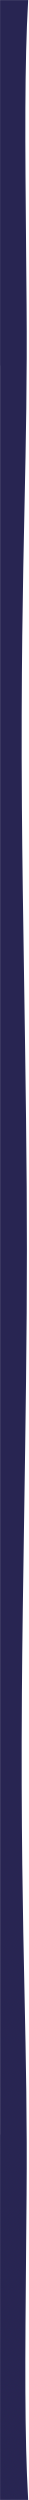
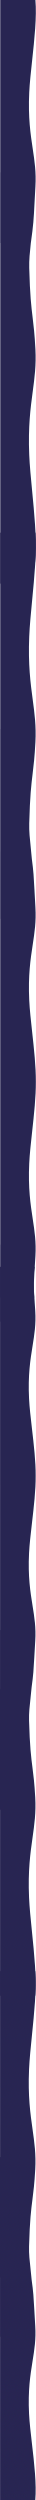
- <svg xmlns="http://www.w3.org/2000/svg" width="297" height="26368" viewBox="0 0 297 26368" fill="none">
-   <path fill-rule="evenodd" clip-rule="evenodd" d="M0.864 3855.05H0.484V0.994H296.998C258.212 695.877 264.801 1445.89 275.892 2708.26L275.893 2708.38L275.895 2708.68L275.902 2709.48L275.902 2709.49C277.287 2867.15 278.742 3032.8 280.188 3207.33C286.772 4002.31 273.506 4632.52 258.787 5331.78L258.787 5331.78C241.288 6163.1 221.735 7092.02 231.038 8511.47C234.482 9036.91 244.115 9671.08 254.213 10335.8C268.866 11300.4 284.496 12329.4 283.612 13184C284.496 14038.6 268.866 15067.6 254.213 16032.2C244.115 16696.9 234.482 17331.1 231.038 17856.5C221.735 19276 241.288 20204.9 258.787 21036.2C273.506 21735.5 286.772 22365.7 280.188 23160.7C278.742 23335.2 277.287 23500.9 275.902 23658.5L275.895 23659.3L275.893 23659.6L275.892 23659.7C264.801 24922.1 258.212 25672.1 296.997 26367H0.484V22513H0.864V13728.6H0.864V3855.05Z" fill="#282552" />
+ <svg xmlns="http://www.w3.org/2000/svg" width="337" height="23465" viewBox="0 0 337 23465" fill="none">
+   <path fill-rule="evenodd" clip-rule="evenodd" d="M1.887 11682.4H2.334V10242.7H2.334V8624.48H1.879V7992.81H2.001V6843.19H2.33V4999.34H332.618C345.846 5174.06 322.926 5412.49 301.736 5632.92L301.735 5632.92C289.802 5757.06 278.417 5875.49 274.347 5973.61C263.352 6238.69 286.461 6412.16 307.142 6567.41C324.537 6697.99 340.215 6815.68 332.434 6964.14C324.914 7107.6 315.46 7185.76 306.157 7262.67C293.54 7366.97 281.202 7468.97 274.347 7728.4C272.398 7802.19 280.151 7875.17 288.018 7949.22C291.858 7985.38 295.726 8021.79 298.505 8058.66C314.569 8179.76 317.526 8237.74 323.315 8351.25V8351.26L323.315 8351.26C325.594 8395.93 328.31 8449.21 332.437 8518.31C340.219 8648.6 324.541 8751.89 307.146 8866.49C286.465 9002.74 263.356 9154.99 274.351 9387.62C278.421 9473.74 289.806 9577.68 301.739 9686.62L301.74 9686.62C319.046 9844.62 337.507 10013.2 336.486 10153.2C337.557 10293.3 319.071 10462 301.743 10620.2L301.743 10620.2C289.81 10729.2 278.425 10833.1 274.355 10919.2C263.36 11151.9 286.469 11304.1 307.15 11440.4C324.545 11555 340.223 11658.3 332.441 11788.5C330.729 11817.2 329.005 11844.4 327.364 11870.3C319.144 12000.1 313.017 12096.8 320.896 12179H1.887V11682.4Z" fill="#282552" />
+   <path fill-rule="evenodd" clip-rule="evenodd" d="M2.334 1618.21H1.879V2280.75H2.653V5476.99C57.191 5492.55 118.939 5500.9 188.707 5500.9C387.403 5500.9 341.519 5023.6 301.735 4609.75C289.802 4485.61 278.417 4367.18 274.347 4269.06C263.352 4003.98 286.461 3830.51 307.142 3675.27C324.537 3544.68 340.215 3426.99 332.434 3278.53C324.914 3135.07 315.46 3056.91 306.156 2980C293.54 2875.7 281.202 2773.7 274.347 2514.27C272.398 2440.49 280.151 2367.5 288.018 2293.45C288.467 2289.22 288.917 2284.98 289.365 2280.75H289.378C313.668 2109.37 316.568 2051.79 323.315 1917.83V1917.83V1917.83C325.594 1872.6 328.31 1818.66 332.437 1748.7C340.219 1616.78 324.541 1512.2 307.146 1396.17C286.465 1258.22 263.356 1104.08 274.351 868.538C278.421 781.347 289.806 676.115 301.739 565.81L301.74 565.808C323.059 368.75 346.129 155.501 332.377 0H2.334V1618.21Z" fill="#282552" />
+   <path fill-rule="evenodd" clip-rule="evenodd" d="M0.23 12405H0.678V13937H0.679V15300H0.225V15854.9L0 15855V16986.4H0.674V18732H330.965C344.194 18566.6 321.273 18340.9 300.083 18132.2C288.149 18014.6 276.764 17902.5 272.694 17809.6C261.699 17558.7 284.808 17394.4 305.489 17247.5C322.884 17123.8 338.562 17012.4 330.781 16871.9C323.261 16736 313.807 16662 304.503 16589.2C291.887 16490.5 279.549 16393.9 272.694 16148.3C270.745 16078.5 278.498 16009.4 286.365 15939.3C290.207 15905 294.076 15870.5 296.855 15835.6C312.914 15721 315.871 15666.1 321.659 15558.7C323.938 15516.4 326.655 15465.9 330.782 15400.5C338.563 15277.1 322.885 15179.4 305.49 15070.9C284.809 14941.9 261.7 14797.7 272.695 14577.5C276.766 14496 288.15 14397.6 300.084 14294.4L300.084 14294.4C317.389 14144.9 335.848 13985.3 334.83 13852.8C335.903 13720.1 317.417 13560.3 300.088 13410.6L300.088 13410.6C288.154 13307.4 276.77 13209 272.7 13127.5C261.705 12907.3 284.813 12763.1 305.494 12634.1C322.89 12525.6 338.567 12427.9 330.786 12304.5C329.073 12277.3 327.349 12251.6 325.708 12227.1C315.857 12079.8 309.011 11977.5 325.683 11890H0.23V12405Z" fill="#282552" />
+   <path fill-rule="evenodd" clip-rule="evenodd" d="M0.679 21933H0.225V21378.1L0 21378V20246.6H0.674V18501H330.965C344.194 18666.4 321.273 18892.1 300.083 19100.8C288.149 19218.4 276.764 19330.5 272.694 19423.4C261.699 19674.3 284.808 19838.6 305.489 19985.5C322.884 20109.2 338.562 20220.6 330.781 20361.1C323.261 20497 313.807 20570.9 304.503 20643.8C291.887 20742.5 279.549 20839.1 272.694 21084.7C270.745 21154.5 278.498 21223.6 286.365 21293.7C290.207 21328 294.076 21362.5 296.855 21397.4C312.914 21512 315.871 21566.9 321.659 21674.3C323.938 21716.6 326.655 21767.1 330.782 21832.5C338.563 21955.9 322.885 22053.6 305.49 22162.1C284.809 22291.1 261.7 22435.3 272.695 22655.5C276.766 22737 288.15 22835.4 300.084 22938.6L300.084 22938.6L300.084 22938.6C321.274 23121.7 344.195 23319.8 330.966 23465H0.679V21933Z" fill="#282552" />
</svg>
